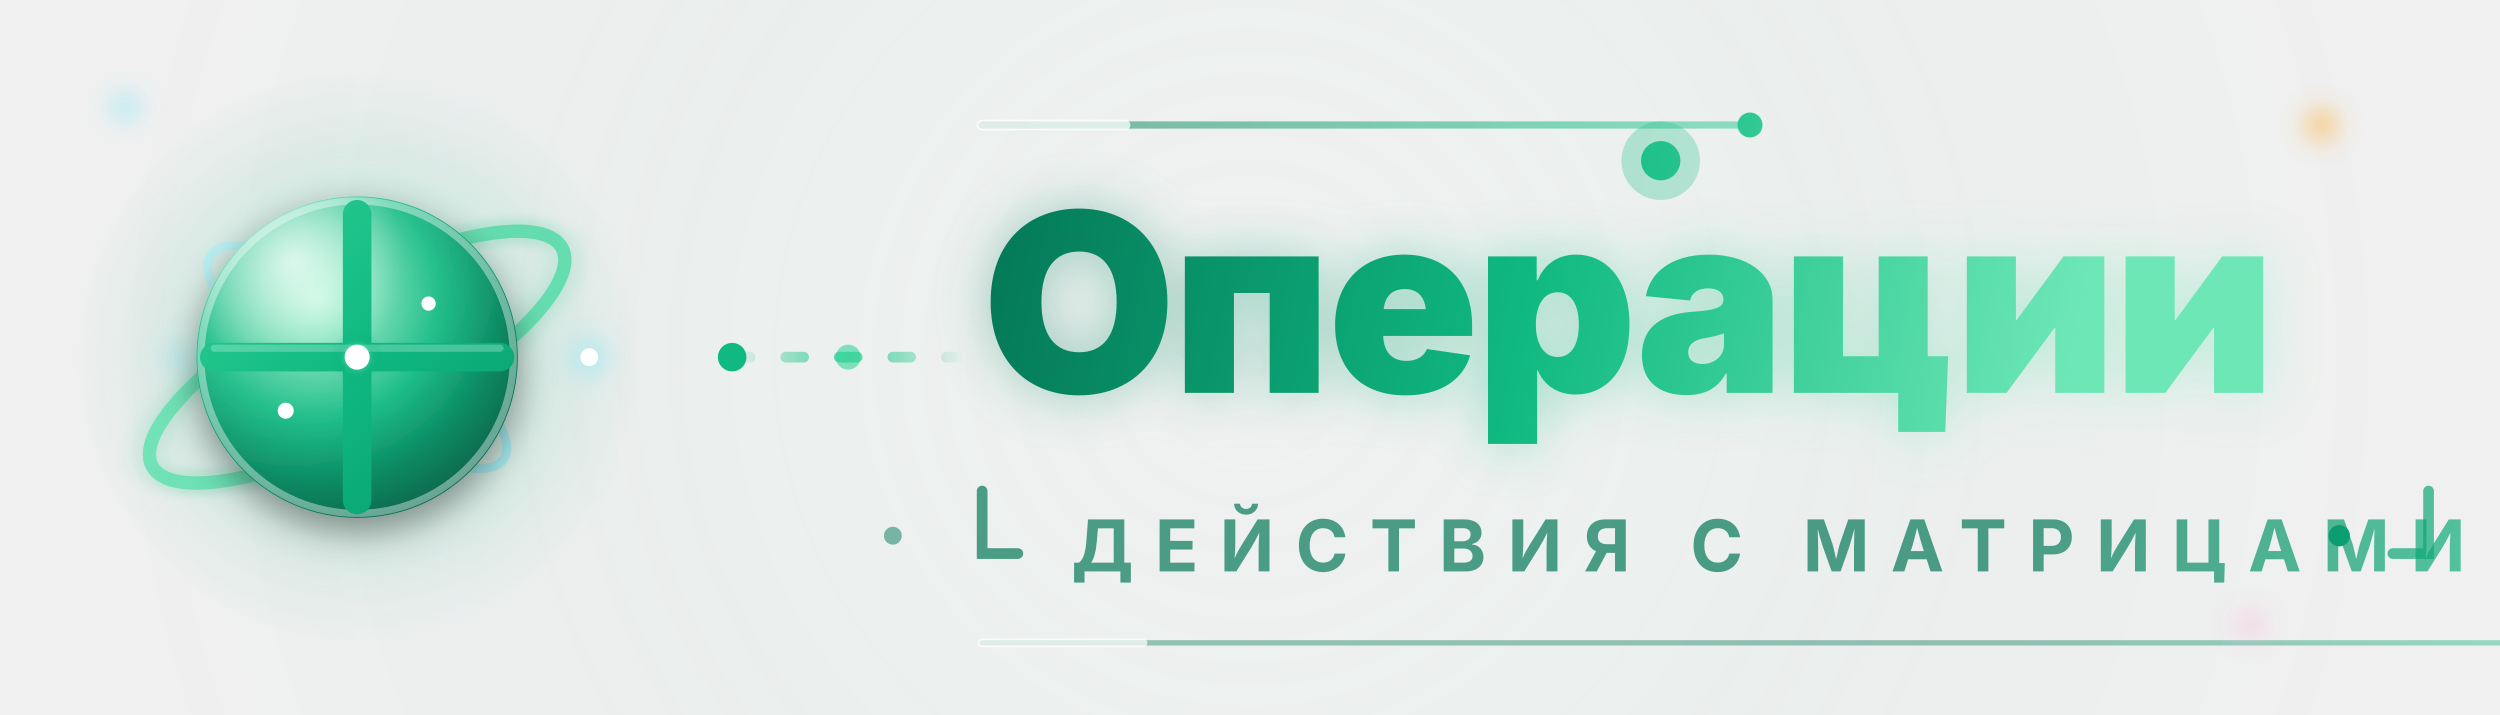
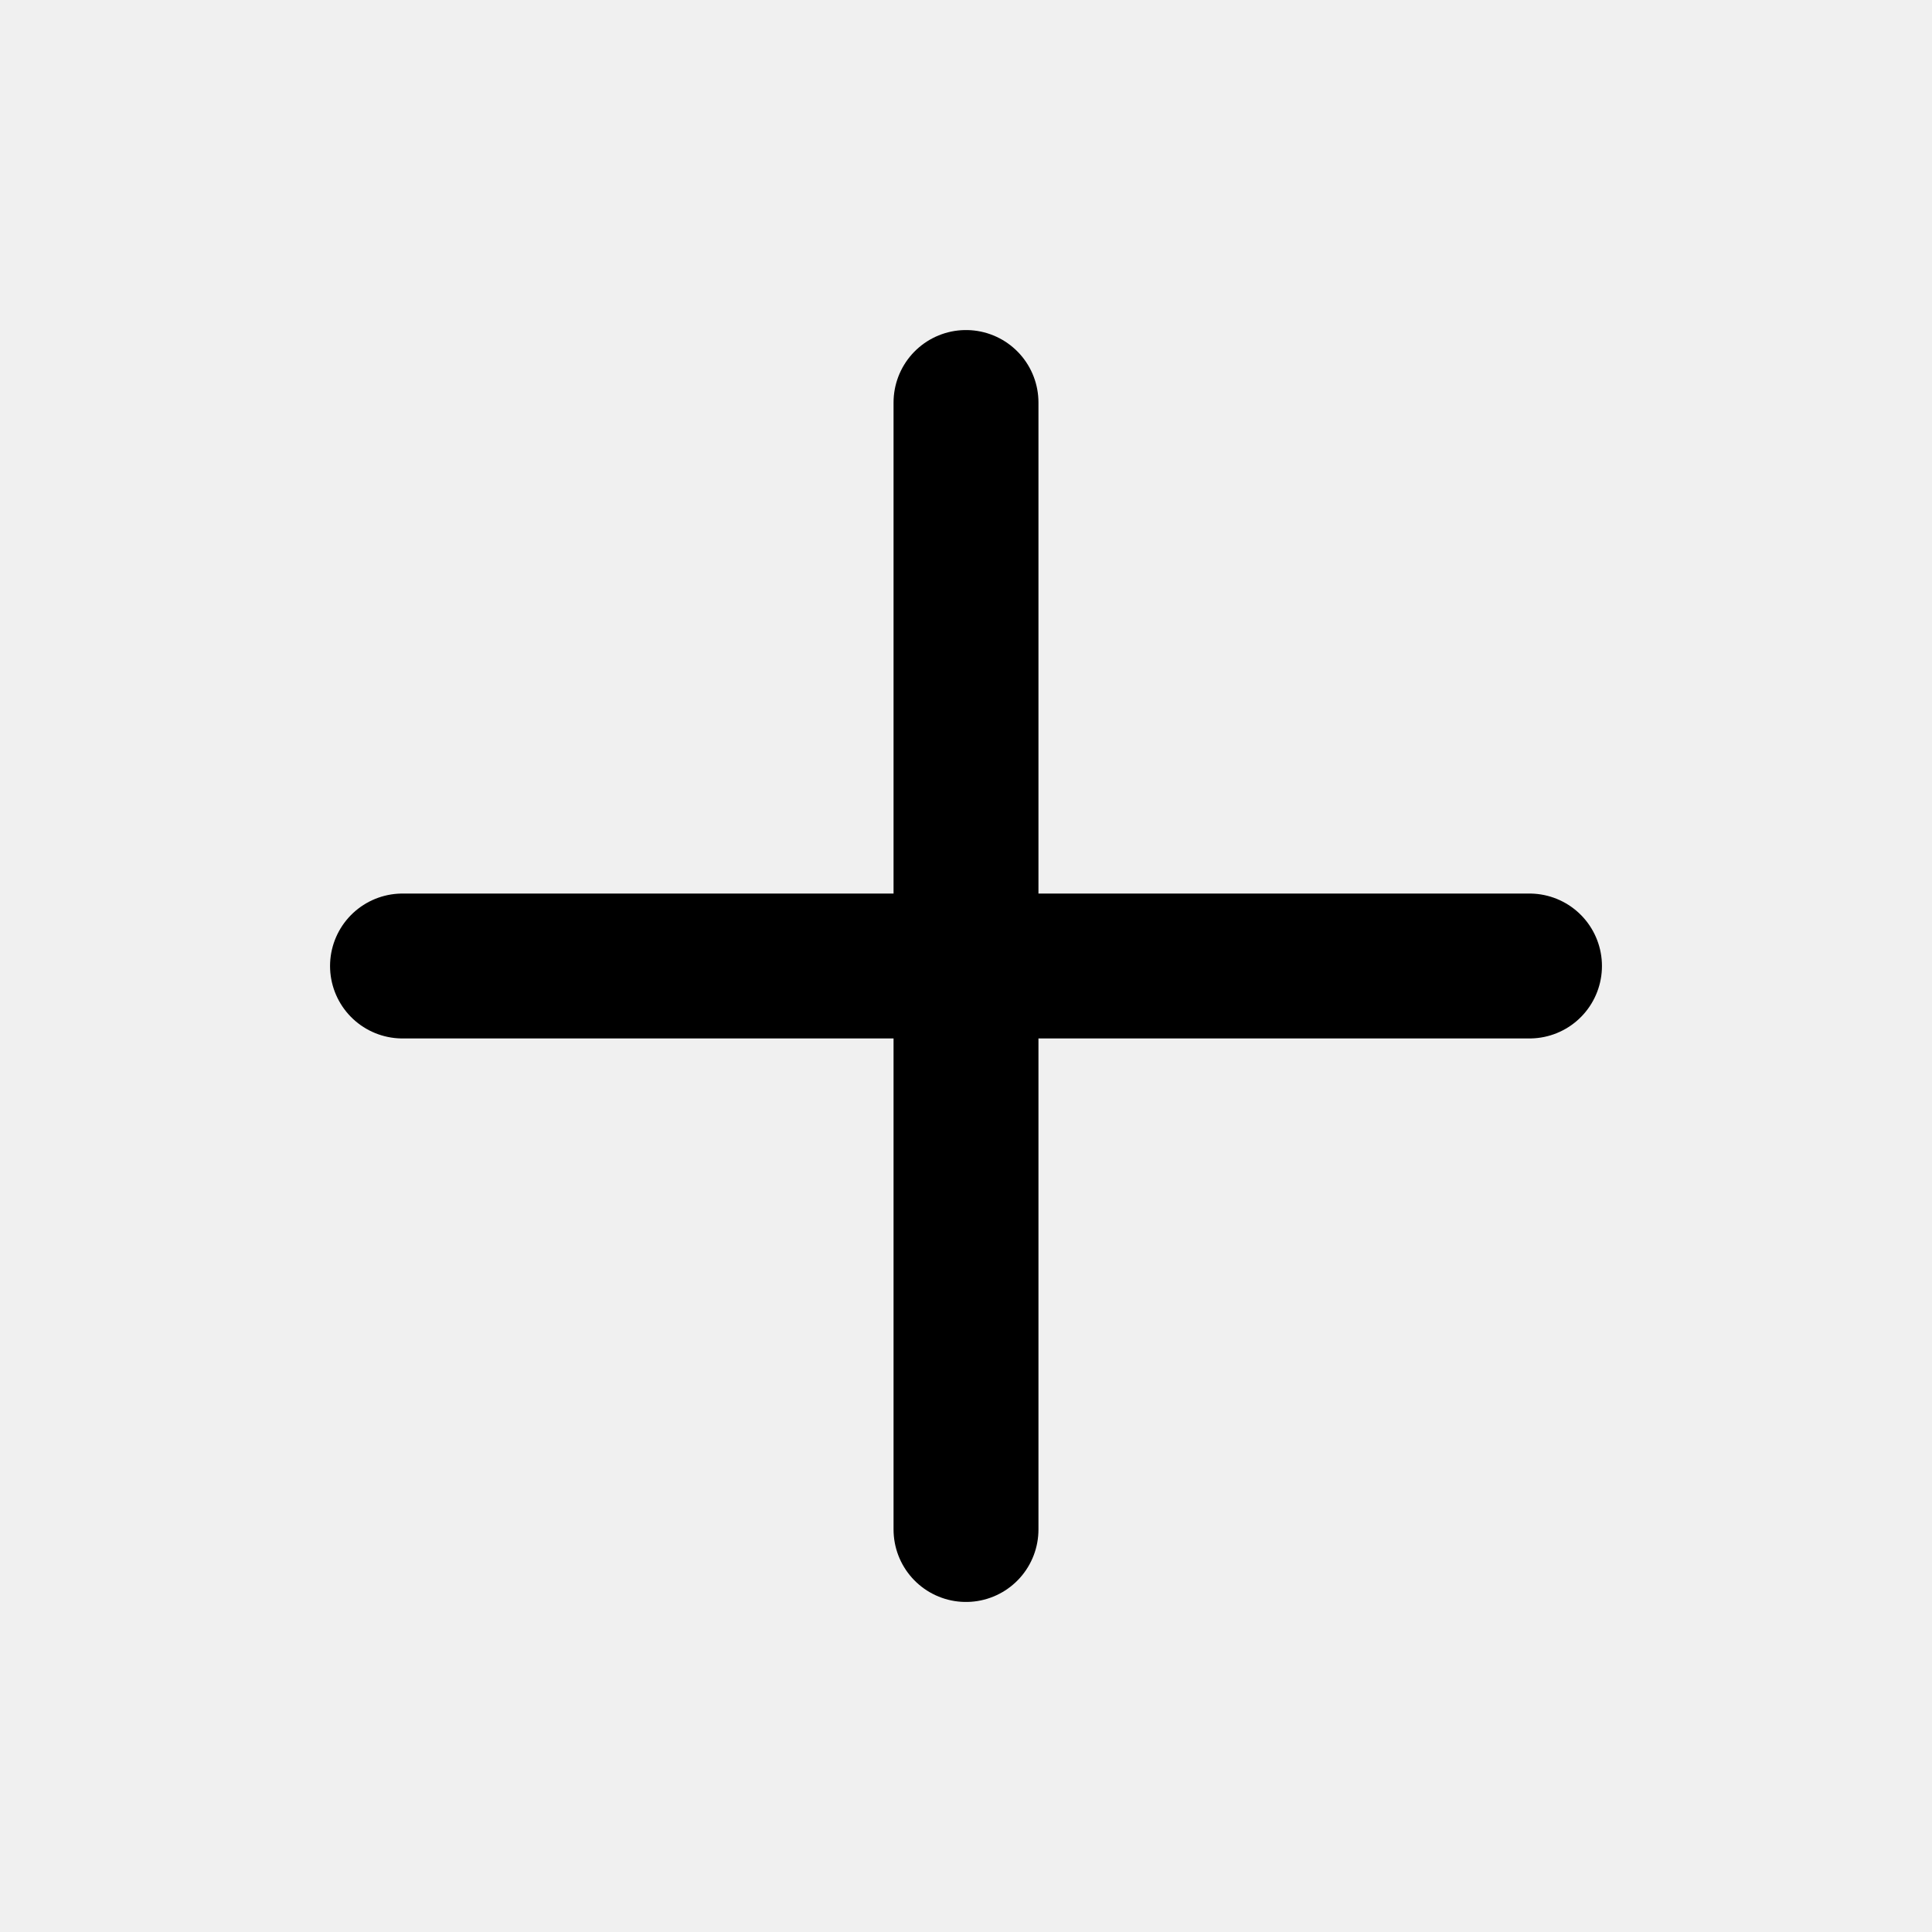
- <svg xmlns="http://www.w3.org/2000/svg" viewBox="0 0 280 80" fill="none" role="img" aria-label="Операции" class="ml-icon-svg ml-icon-svg--plus" preserveAspectRatio="xMidYMid meet" font-family="Inter, -apple-system, BlinkMacSystemFont, 'Segoe UI', sans-serif">
-   <defs>
-     <radialGradient id="plus-core" cx="0.38" cy="0.32" r="0.75">
-       <stop offset="0" stop-color="#A7F3D0">
-         <animate attributeName="stop-color" values="#A7F3D0;#6EE7B7;#34D399;#A7F3D0" dur="12s" repeatCount="indefinite" />
-       </stop>
-       <stop offset="0.5" stop-color="#10B981">
-         <animate attributeName="stop-color" values="#10B981;#059669;#047857;#10B981" dur="12s" repeatCount="indefinite" />
-       </stop>
-       <stop offset="1" stop-color="#065F46" />
-     </radialGradient>
-     <radialGradient id="plus-glow" cx="0.5" cy="0.5" r="0.5">
-       <stop offset="0" stop-color="#FFFFFF" stop-opacity="1" />
-       <stop offset="0.3" stop-color="#A7F3D0" stop-opacity="0.6" />
-       <stop offset="0.65" stop-color="#10B981" stop-opacity="0.2" />
-       <stop offset="1" stop-color="#059669" stop-opacity="0" />
-     </radialGradient>
-     <radialGradient id="plus-hl" cx="0.3" cy="0.2" r="0.7">
-       <stop offset="0" stop-color="#FFFFFF" stop-opacity="0.75" />
-       <stop offset="0.5" stop-color="#FFFFFF" stop-opacity="0.12" />
-       <stop offset="1" stop-color="#FFFFFF" stop-opacity="0" />
-     </radialGradient>
-     <linearGradient id="plus-body" x1="20" y1="20" x2="60" y2="60" gradientUnits="userSpaceOnUse">
-       <stop offset="0" stop-color="#34D399" />
-       <stop offset="0.5" stop-color="#10B981" />
-       <stop offset="1" stop-color="#059669" />
-     </linearGradient>
-     <linearGradient id="plus-orbit-1" x1="0" y1="0" x2="280" y2="80" gradientUnits="userSpaceOnUse">
-       <stop offset="0" stop-color="#6EE7B7" />
-       <stop offset="0.5" stop-color="#10B981" />
-       <stop offset="1" stop-color="#059669" />
-     </linearGradient>
-     <linearGradient id="plus-orbit-2" x1="0" y1="80" x2="280" y2="0" gradientUnits="userSpaceOnUse">
-       <stop offset="0" stop-color="#A5F3FC" />
-       <stop offset="0.5" stop-color="#22D3EE" />
-       <stop offset="1" stop-color="#06B6D4" />
-     </linearGradient>
-     <linearGradient id="plus-text" x1="110" y1="28" x2="230" y2="52" gradientUnits="userSpaceOnUse">
-       <stop offset="0" stop-color="#047857">
-         <animate attributeName="stop-color" values="#047857;#10B981;#34D399;#047857" dur="10s" repeatCount="indefinite" />
-       </stop>
-       <stop offset="0.5" stop-color="#10B981">
-         <animate attributeName="stop-color" values="#10B981;#34D399;#6EE7B7;#10B981" dur="10s" repeatCount="indefinite" />
-       </stop>
-       <stop offset="1" stop-color="#6EE7B7">
-         <animate attributeName="stop-color" values="#6EE7B7;#10B981;#047857;#6EE7B7" dur="10s" repeatCount="indefinite" />
-       </stop>
-     </linearGradient>
-     <linearGradient id="plus-line" x1="82" y1="40" x2="108" y2="40" gradientUnits="userSpaceOnUse">
-       <stop offset="0" stop-color="#10B981" stop-opacity="0" />
-       <stop offset="0.5" stop-color="#34D399" stop-opacity="0.85" />
-       <stop offset="1" stop-color="#10B981" stop-opacity="0" />
-     </linearGradient>
-     <radialGradient id="plus-spark-warm" cx="0.5" cy="0.5" r="0.5">
-       <stop offset="0" stop-color="#FFFFFF" />
-       <stop offset="0.4" stop-color="#FBBF24" />
-       <stop offset="1" stop-color="#F97316" stop-opacity="0" />
-     </radialGradient>
-     <radialGradient id="plus-spark-cool" cx="0.5" cy="0.5" r="0.5">
-       <stop offset="0" stop-color="#FFFFFF" />
-       <stop offset="0.4" stop-color="#A5F3FC" />
-       <stop offset="1" stop-color="#06B6D4" stop-opacity="0" />
-     </radialGradient>
-     <radialGradient id="plus-spark-pink" cx="0.5" cy="0.5" r="0.5">
-       <stop offset="0" stop-color="#FFFFFF" />
-       <stop offset="0.4" stop-color="#FBCFE8" />
-       <stop offset="1" stop-color="#EC4899" stop-opacity="0" />
-     </radialGradient>
-     <filter id="plus-spark-glow" x="-300%" y="-300%" width="700%" height="700%">
-       <feGaussianBlur stdDeviation="1.4" />
-     </filter>
-     <filter id="plus-core-shadow" x="-50%" y="-50%" width="200%" height="200%">
-       <feGaussianBlur in="SourceAlpha" stdDeviation="2" />
-       <feOffset dx="0" dy="1.6" />
-       <feComponentTransfer>
-         <feFuncA type="linear" slope="0.4" />
-       </feComponentTransfer>
-       <feMerge>
-         <feMergeNode />
-         <feMergeNode in="SourceGraphic" />
-       </feMerge>
-     </filter>
-     <filter id="plus-text-glow" x="-20%" y="-30%" width="140%" height="160%">
-       <feGaussianBlur in="SourceGraphic" stdDeviation="3" />
-     </filter>
-     <filter id="plus-orbit-glow" x="-50%" y="-50%" width="200%" height="200%">
-       <feGaussianBlur stdDeviation="0.9" />
-     </filter>
-   </defs>
-   <circle cx="140" cy="40" r="130" fill="url(#plus-glow)" opacity="0.08">
-     <animate attributeName="r" values="130;135;130" dur="9s" repeatCount="indefinite" />
-   </circle>
-   <g transform="translate(0 0)">
-     <circle cx="40" cy="40" r="32" fill="url(#plus-glow)" opacity="0.5">
-       <animate attributeName="r" values="32;35;32" dur="5.4s" repeatCount="indefinite" />
-       <animate attributeName="opacity" values="0.5;0.3;0.5" dur="5.4s" repeatCount="indefinite" />
-     </circle>
-     <g transform="translate(40 40)">
-       <g>
-         <animateTransform attributeName="transform" type="rotate" from="0 0 0" to="360 0 0" dur="24s" repeatCount="indefinite" />
-         <ellipse cx="0" cy="0" rx="26" ry="8" fill="none" stroke="url(#plus-orbit-1)" stroke-width="1.5" opacity="0.85" transform="rotate(-28)" />
-         <ellipse cx="0" cy="0" rx="26" ry="8" fill="none" stroke="#10B981" stroke-width="3" opacity="0.15" filter="url(#plus-orbit-glow)" transform="rotate(-28)" />
-         <g>
-           <animateTransform attributeName="transform" type="rotate" from="0 0 0" to="360 0 0" dur="24s" repeatCount="indefinite" />
-           <circle cx="26" cy="0" r="2.2" fill="url(#plus-spark-cool)" filter="url(#plus-spark-glow)">
-             <animate attributeName="r" values="2.2;2.8;2.2" dur="2.4s" repeatCount="indefinite" />
-           </circle>
-           <circle cx="26" cy="0" r="1" fill="#FFFFFF" />
-         </g>
-       </g>
-     </g>
-     <g transform="translate(40 40)">
-       <g>
-         <animateTransform attributeName="transform" type="rotate" from="360 0 0" to="0 0 0" dur="32s" repeatCount="indefinite" />
-         <ellipse cx="0" cy="0" rx="20" ry="6" fill="none" stroke="url(#plus-orbit-2)" stroke-width="1" opacity="0.55" transform="rotate(35)" />
-         <g>
-           <animateTransform attributeName="transform" type="rotate" from="360 0 0" to="0 0 0" dur="32s" repeatCount="indefinite" />
-           <circle cx="-20" cy="0" r="1.6" fill="url(#plus-spark-cool)" filter="url(#plus-spark-glow)" />
-         </g>
-       </g>
-     </g>
-     <g filter="url(#plus-core-shadow)">
-       <circle cx="40" cy="40" r="18" fill="url(#plus-core)" />
-       <circle cx="40" cy="40" r="18" fill="url(#plus-hl)" />
-       <circle cx="40" cy="40" r="17.5" fill="none" stroke="#FFFFFF" stroke-opacity="0.4" stroke-width="0.8" />
-     </g>
-     <g>
-       <line x1="24" y1="40" x2="56" y2="40" stroke="url(#plus-body)" stroke-width="3.2" stroke-linecap="round" />
-       <line x1="40" y1="24" x2="40" y2="56" stroke="url(#plus-body)" stroke-width="3.2" stroke-linecap="round" />
-       <line x1="24" y1="39" x2="56" y2="39" stroke="#FFFFFF" stroke-opacity="0.25" stroke-width="0.8" stroke-linecap="round" />
-     </g>
-     <circle cx="40" cy="40" r="3" fill="url(#plus-glow)" opacity="0.9">
-       <animate attributeName="r" values="3;4;3" dur="3.6s" repeatCount="indefinite" />
-     </circle>
-     <circle cx="40" cy="40" r="1.4" fill="#FFFFFF">
-       <animate attributeName="r" values="1.4;1.9;1.4" dur="3.6s" repeatCount="indefinite" />
-     </circle>
-     <circle cx="32" cy="46" r="0.9" fill="#FFFFFF">
-       <animate attributeName="opacity" values="0;1;0" dur="2.6s" repeatCount="indefinite" />
-     </circle>
-     <circle cx="48" cy="34" r="0.8" fill="#FFFFFF">
-       <animate attributeName="opacity" values="0;1;0" dur="3.2s" begin="1s" repeatCount="indefinite" />
-     </circle>
-   </g>
-   <g>
-     <path d="M82 40 L108 40" stroke="url(#plus-line)" stroke-width="1.2" stroke-linecap="round" stroke-dasharray="2 4">
-       <animate attributeName="stroke-dashoffset" values="0;-12;0" dur="5s" repeatCount="indefinite" />
-     </path>
-     <circle cx="82" cy="40" r="1.6" fill="#10B981">
-       <animate attributeName="cx" values="82;108;82" dur="5s" repeatCount="indefinite" />
-       <animate attributeName="opacity" values="0;1;1;0" dur="5s" repeatCount="indefinite" />
-     </circle>
-     <circle cx="95" cy="40" r="1.4" fill="#34D399" opacity="0.6">
-       <animate attributeName="r" values="1.4;2;1.4" dur="2.6s" repeatCount="indefinite" />
-     </circle>
-   </g>
-   <g>
-     <text x="110" y="44" font-size="28" font-weight="900" letter-spacing="-0.4" fill="url(#plus-text)" filter="url(#plus-text-glow)" opacity="0.35">Операции</text>
-     <text x="110" y="44" font-size="28" font-weight="900" letter-spacing="-0.4" fill="url(#plus-text)">Операции</text>
-     <g>
-       <line x1="110" y1="14" x2="196" y2="14" stroke="url(#plus-text)" stroke-width="0.8" stroke-linecap="round" opacity="0.5" />
-       <line x1="110" y1="14" x2="126" y2="14" stroke="#FFFFFF" stroke-opacity="0.75" stroke-width="1.2" stroke-linecap="round">
-         <animate attributeName="x1" values="110;186;110" dur="6s" repeatCount="indefinite" />
-         <animate attributeName="x2" values="126;202;126" dur="6s" repeatCount="indefinite" />
-         <animate attributeName="stroke-opacity" values="0;0.95;0" dur="6s" repeatCount="indefinite" />
-       </line>
-       <circle cx="196" cy="14" r="1.4" fill="url(#plus-text)">
-         <animate attributeName="r" values="1.4;2;1.4" dur="3s" repeatCount="indefinite" />
-       </circle>
-     </g>
-     <circle cx="186" cy="18" r="2.2" fill="url(#plus-text)">
-       <animate attributeName="r" values="2.2;3;2.2" dur="3.2s" repeatCount="indefinite" />
-     </circle>
-     <circle cx="186" cy="18" r="4.4" fill="url(#plus-text)" opacity="0.3">
-       <animate attributeName="r" values="4.4;6;4.4" dur="3.2s" repeatCount="indefinite" />
-       <animate attributeName="opacity" values="0.3;0.08;0.3" dur="3.2s" repeatCount="indefinite" />
-     </circle>
-     <g transform="translate(110 62)">
-       <path d="M0 -7V0H4" stroke="url(#plus-text)" stroke-width="1.2" stroke-linecap="round" fill="none" opacity="0.7" />
-       <text x="10" y="2" font-size="8" font-weight="700" letter-spacing="2.4" fill="url(#plus-text)" opacity="0.7">ДЕЙСТВИЯ С МАТРИЦАМИ</text>
-       <circle cx="152" cy="-2" r="1.2" fill="url(#plus-text)">
-         <animate attributeName="r" values="1.2;1.8;1.2" dur="2.4s" repeatCount="indefinite" />
-       </circle>
-       <path d="M162 -7V0H158" stroke="url(#plus-text)" stroke-width="1.2" stroke-linecap="round" fill="none" opacity="0.7" />
-       <circle cx="-10" cy="-2" r="1" fill="url(#plus-text)" opacity="0.5">
-         <animate attributeName="opacity" values="0.5;1;0.5" dur="3s" repeatCount="indefinite" />
-       </circle>
-       <circle cx="172" cy="-2" r="1" fill="url(#plus-text)" opacity="0.5">
-         <animate attributeName="opacity" values="0.5;1;0.5" dur="3.4s" begin="0.6s" repeatCount="indefinite" />
-       </circle>
-     </g>
-     <g transform="translate(110 72)">
-       <line x1="0" y1="0" x2="172" y2="0" stroke="url(#plus-text)" stroke-width="0.6" stroke-linecap="round" opacity="0.4" />
-       <line x1="0" y1="0" x2="18" y2="0" stroke="#FFFFFF" stroke-opacity="0.7" stroke-width="1" stroke-linecap="round">
-         <animate attributeName="x1" values="0;154;0" dur="7s" repeatCount="indefinite" />
-         <animate attributeName="x2" values="18;172;18" dur="7s" repeatCount="indefinite" />
-         <animate attributeName="stroke-opacity" values="0;0.9;0" dur="7s" repeatCount="indefinite" />
-       </line>
-     </g>
-   </g>
-   <circle cx="14" cy="12" r="1.8" fill="url(#plus-spark-cool)" filter="url(#plus-spark-glow)">
-     <animate attributeName="cx" values="14;11;14" dur="6s" repeatCount="indefinite" />
-     <animate attributeName="cy" values="12;9;12" dur="6s" repeatCount="indefinite" />
-     <animate attributeName="opacity" values="1;0.5;1" dur="4s" repeatCount="indefinite" />
-   </circle>
-   <circle cx="260" cy="14" r="2" fill="url(#plus-spark-warm)" filter="url(#plus-spark-glow)">
-     <animate attributeName="cx" values="260;262;260" dur="7s" repeatCount="indefinite" />
-     <animate attributeName="opacity" values="1;0.55;1" dur="5s" repeatCount="indefinite" />
-   </circle>
-   <circle cx="252" cy="70" r="1.6" fill="url(#plus-spark-pink)" filter="url(#plus-spark-glow)">
-     <animate attributeName="cy" values="70;72;70" dur="5.5s" repeatCount="indefinite" />
-   </circle>
+ <svg xmlns="http://www.w3.org/2000/svg" viewBox="0 0 24 24" fill="none" stroke="currentColor" stroke-width="1.8" stroke-linecap="round" stroke-linejoin="round">
+   <path d="M12 5 V19" />
+   <path d="M5 12 H19" />
</svg>
